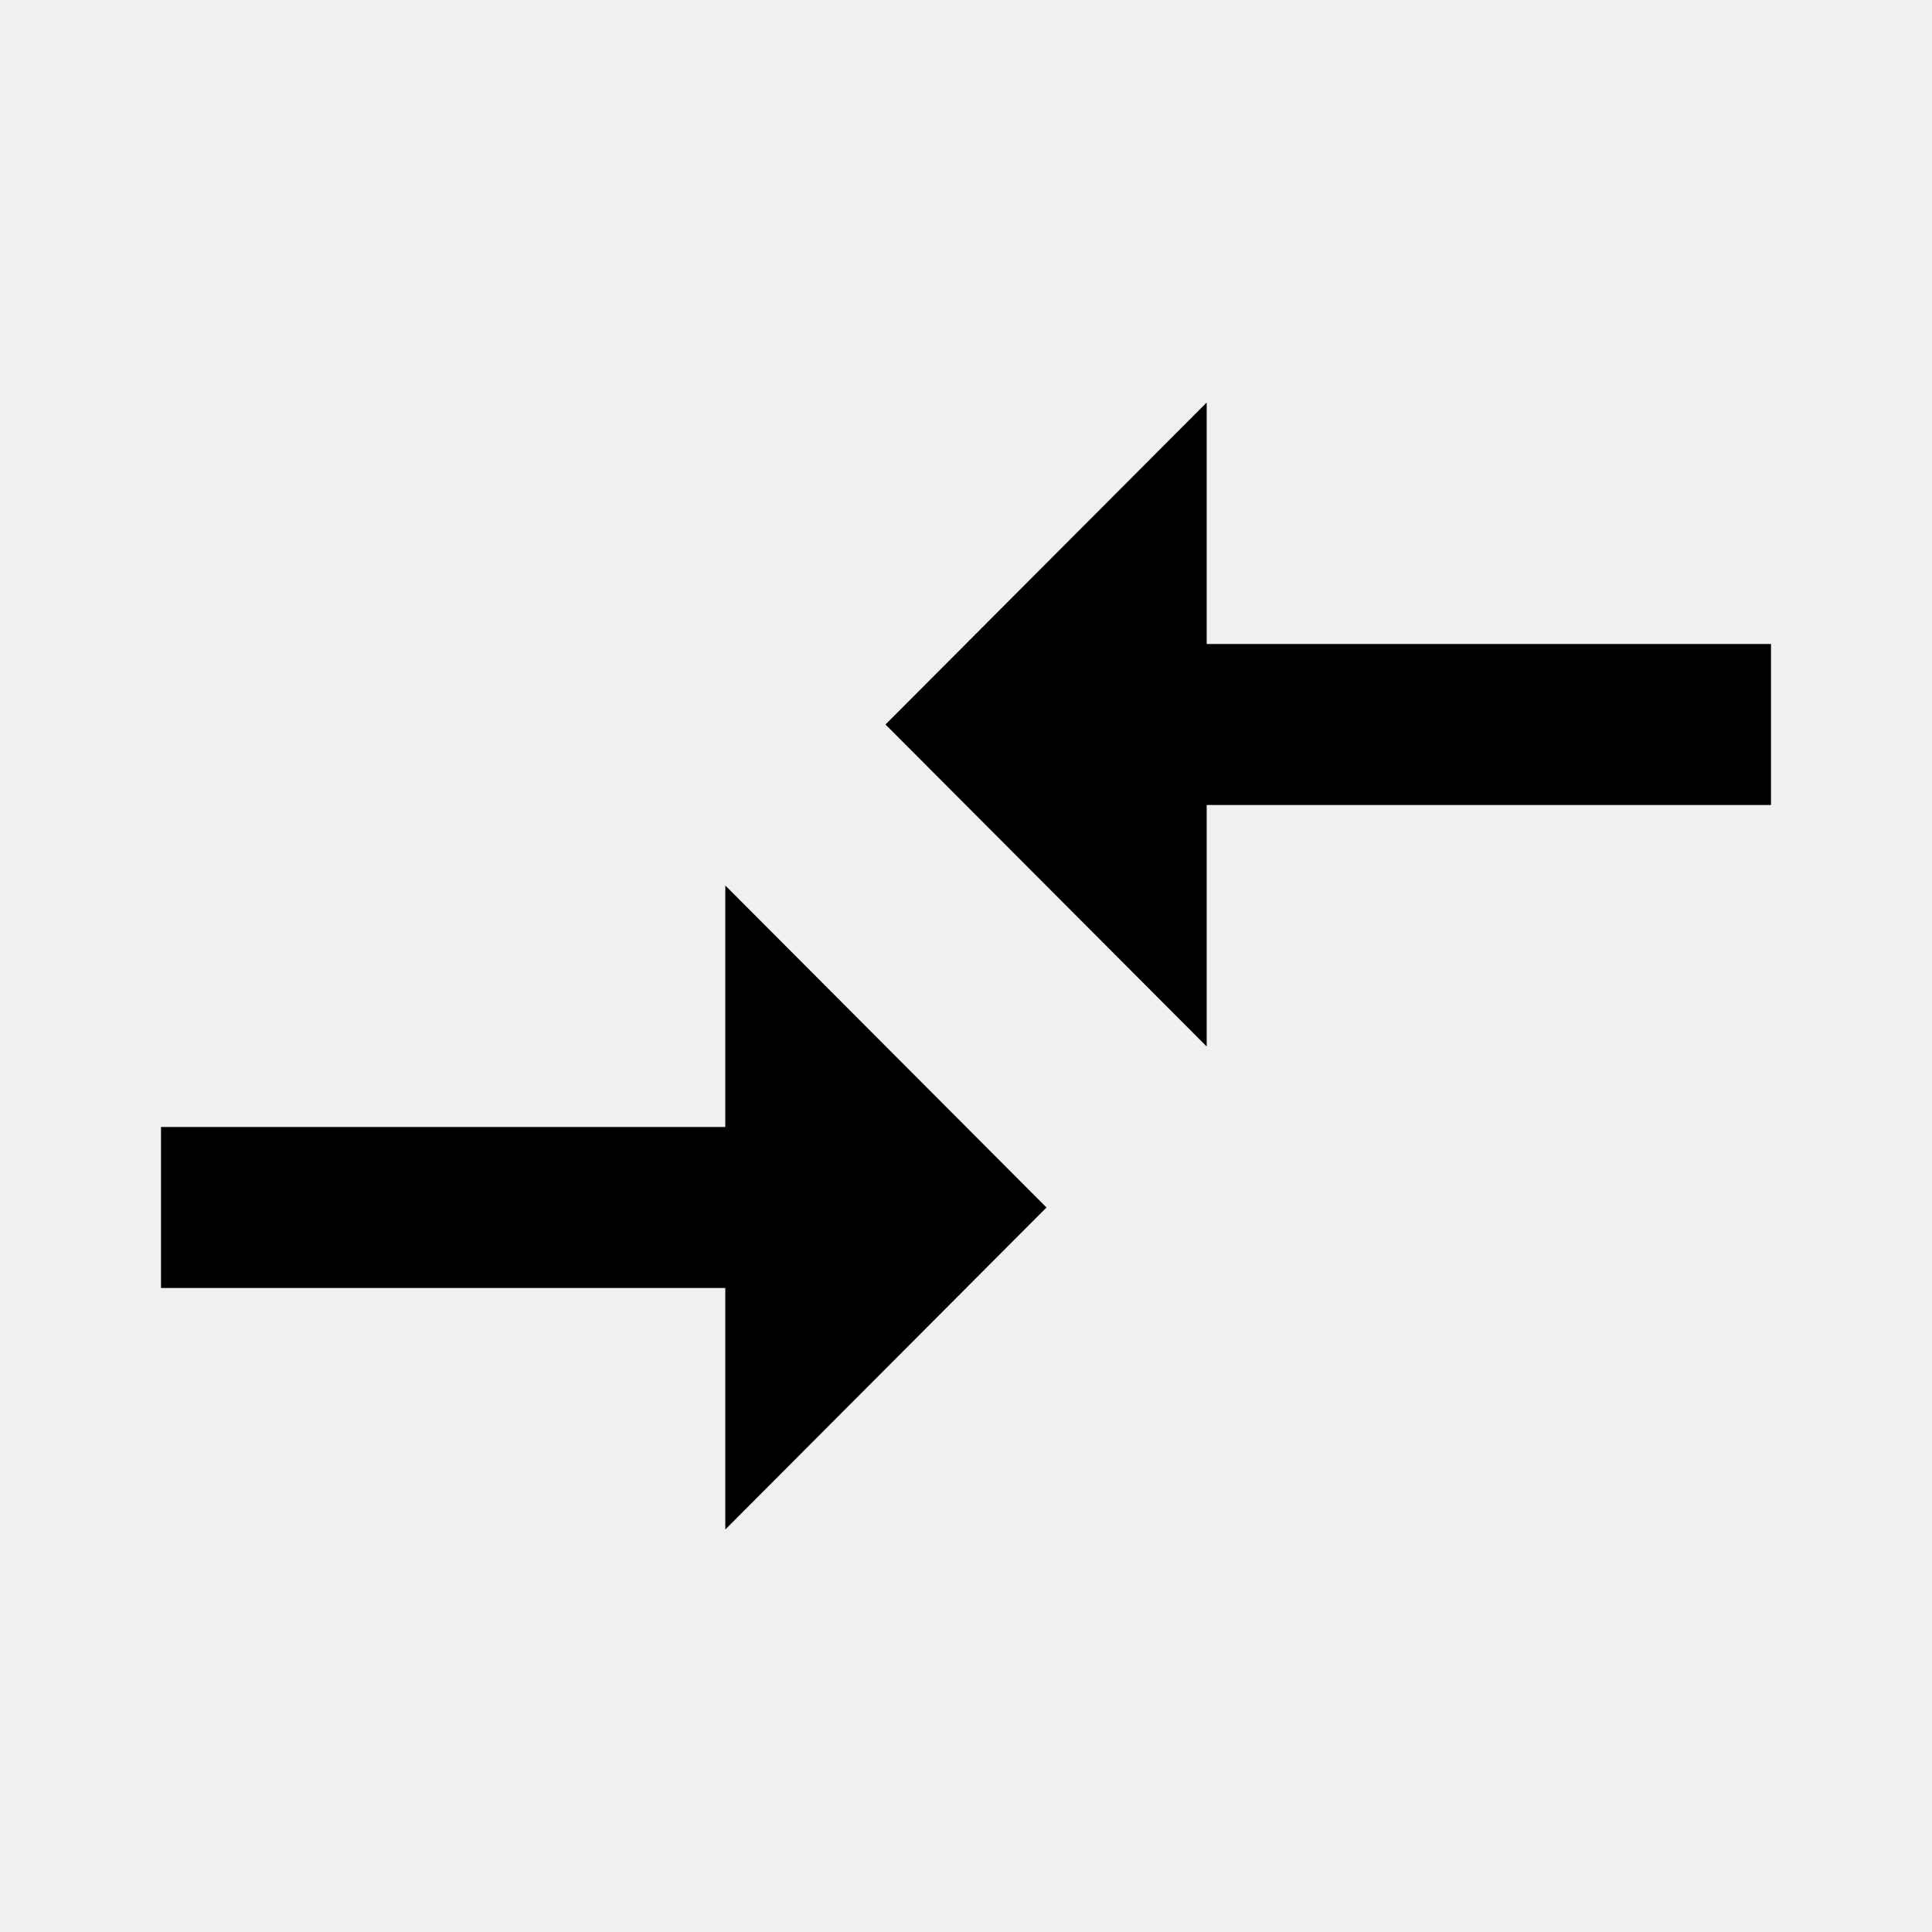
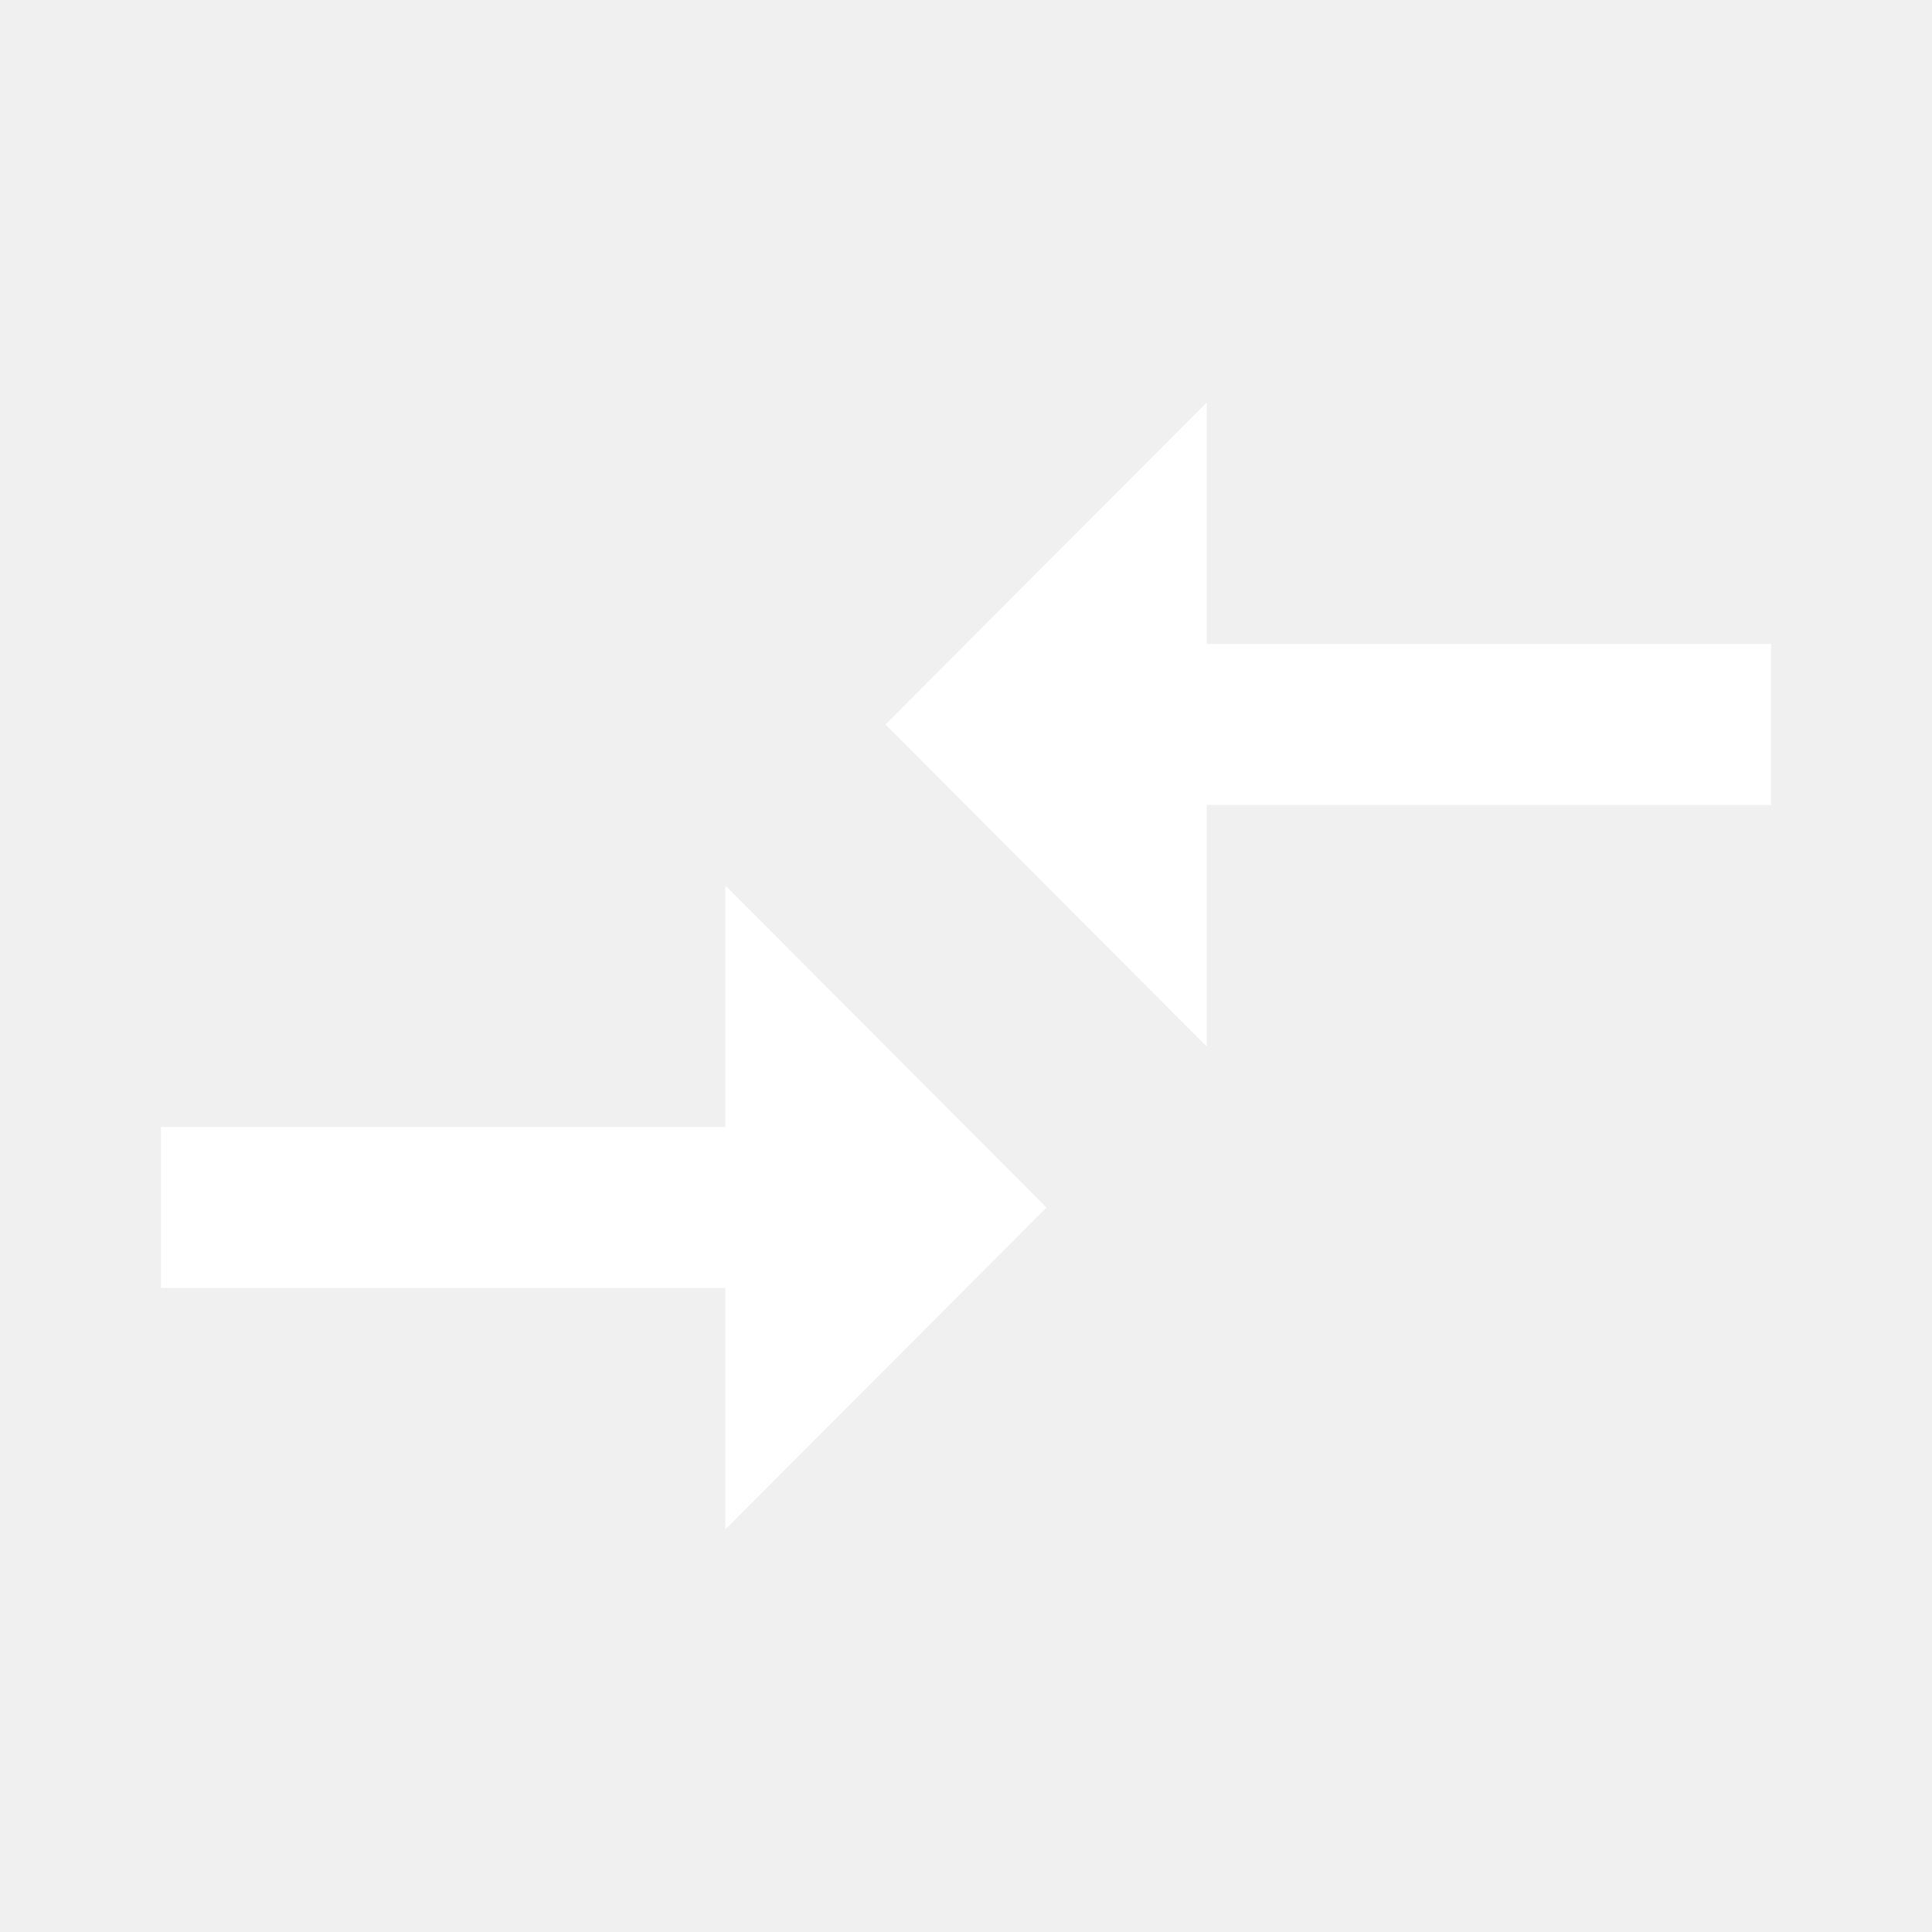
- <svg xmlns="http://www.w3.org/2000/svg" xmlns:xlink="http://www.w3.org/1999/xlink" fill="#000000" height="24" viewBox="0 0 24 24" width="24">
+ <svg xmlns="http://www.w3.org/2000/svg" xmlns:xlink="http://www.w3.org/1999/xlink" fill="#ffffff" height="24" viewBox="0 0 24 24" width="24">
  <defs>
    <path d="M0 0h24v24H0V0z" id="a" />
  </defs>
  <clipPath id="b">
    <use overflow="visible" xlink:href="#a" />
  </clipPath>
  <path clip-path="url(#b)" d="M9.01 14H2v2h7.01v3L13 15l-3.99-4v3zm5.98-1v-3H22V8h-7.01V5L11 9l3.99 4z" />
</svg>
